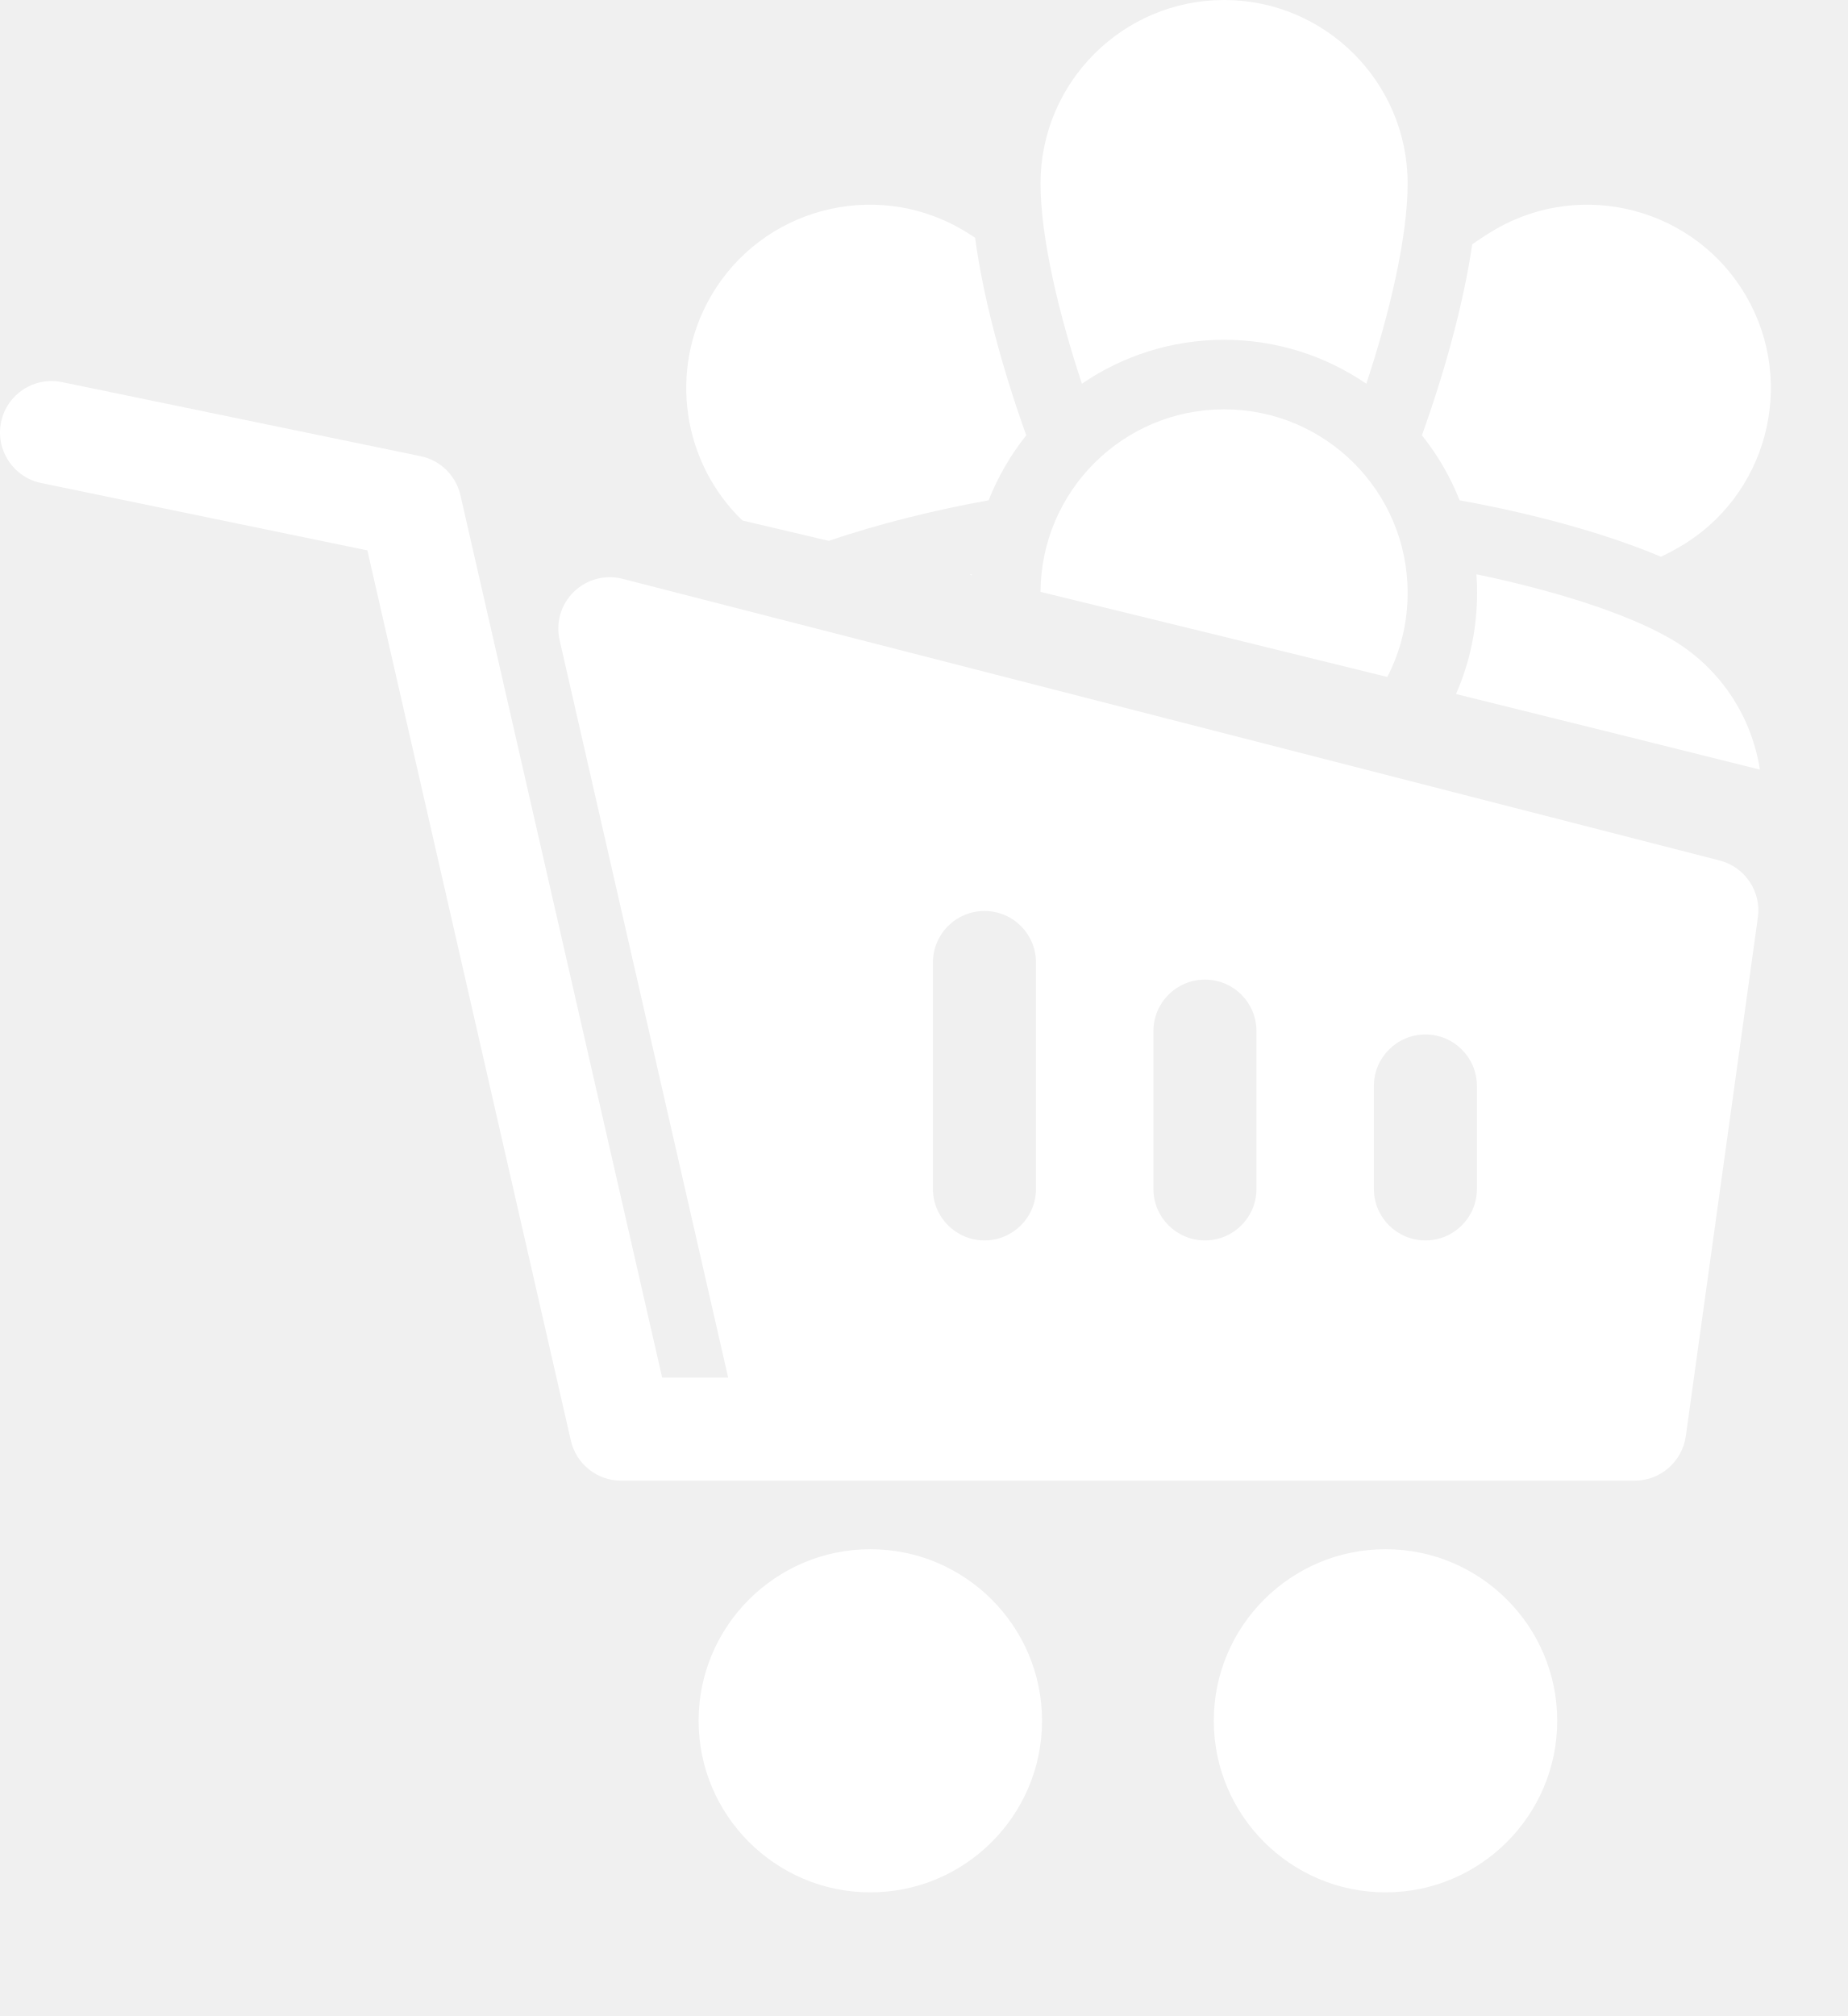
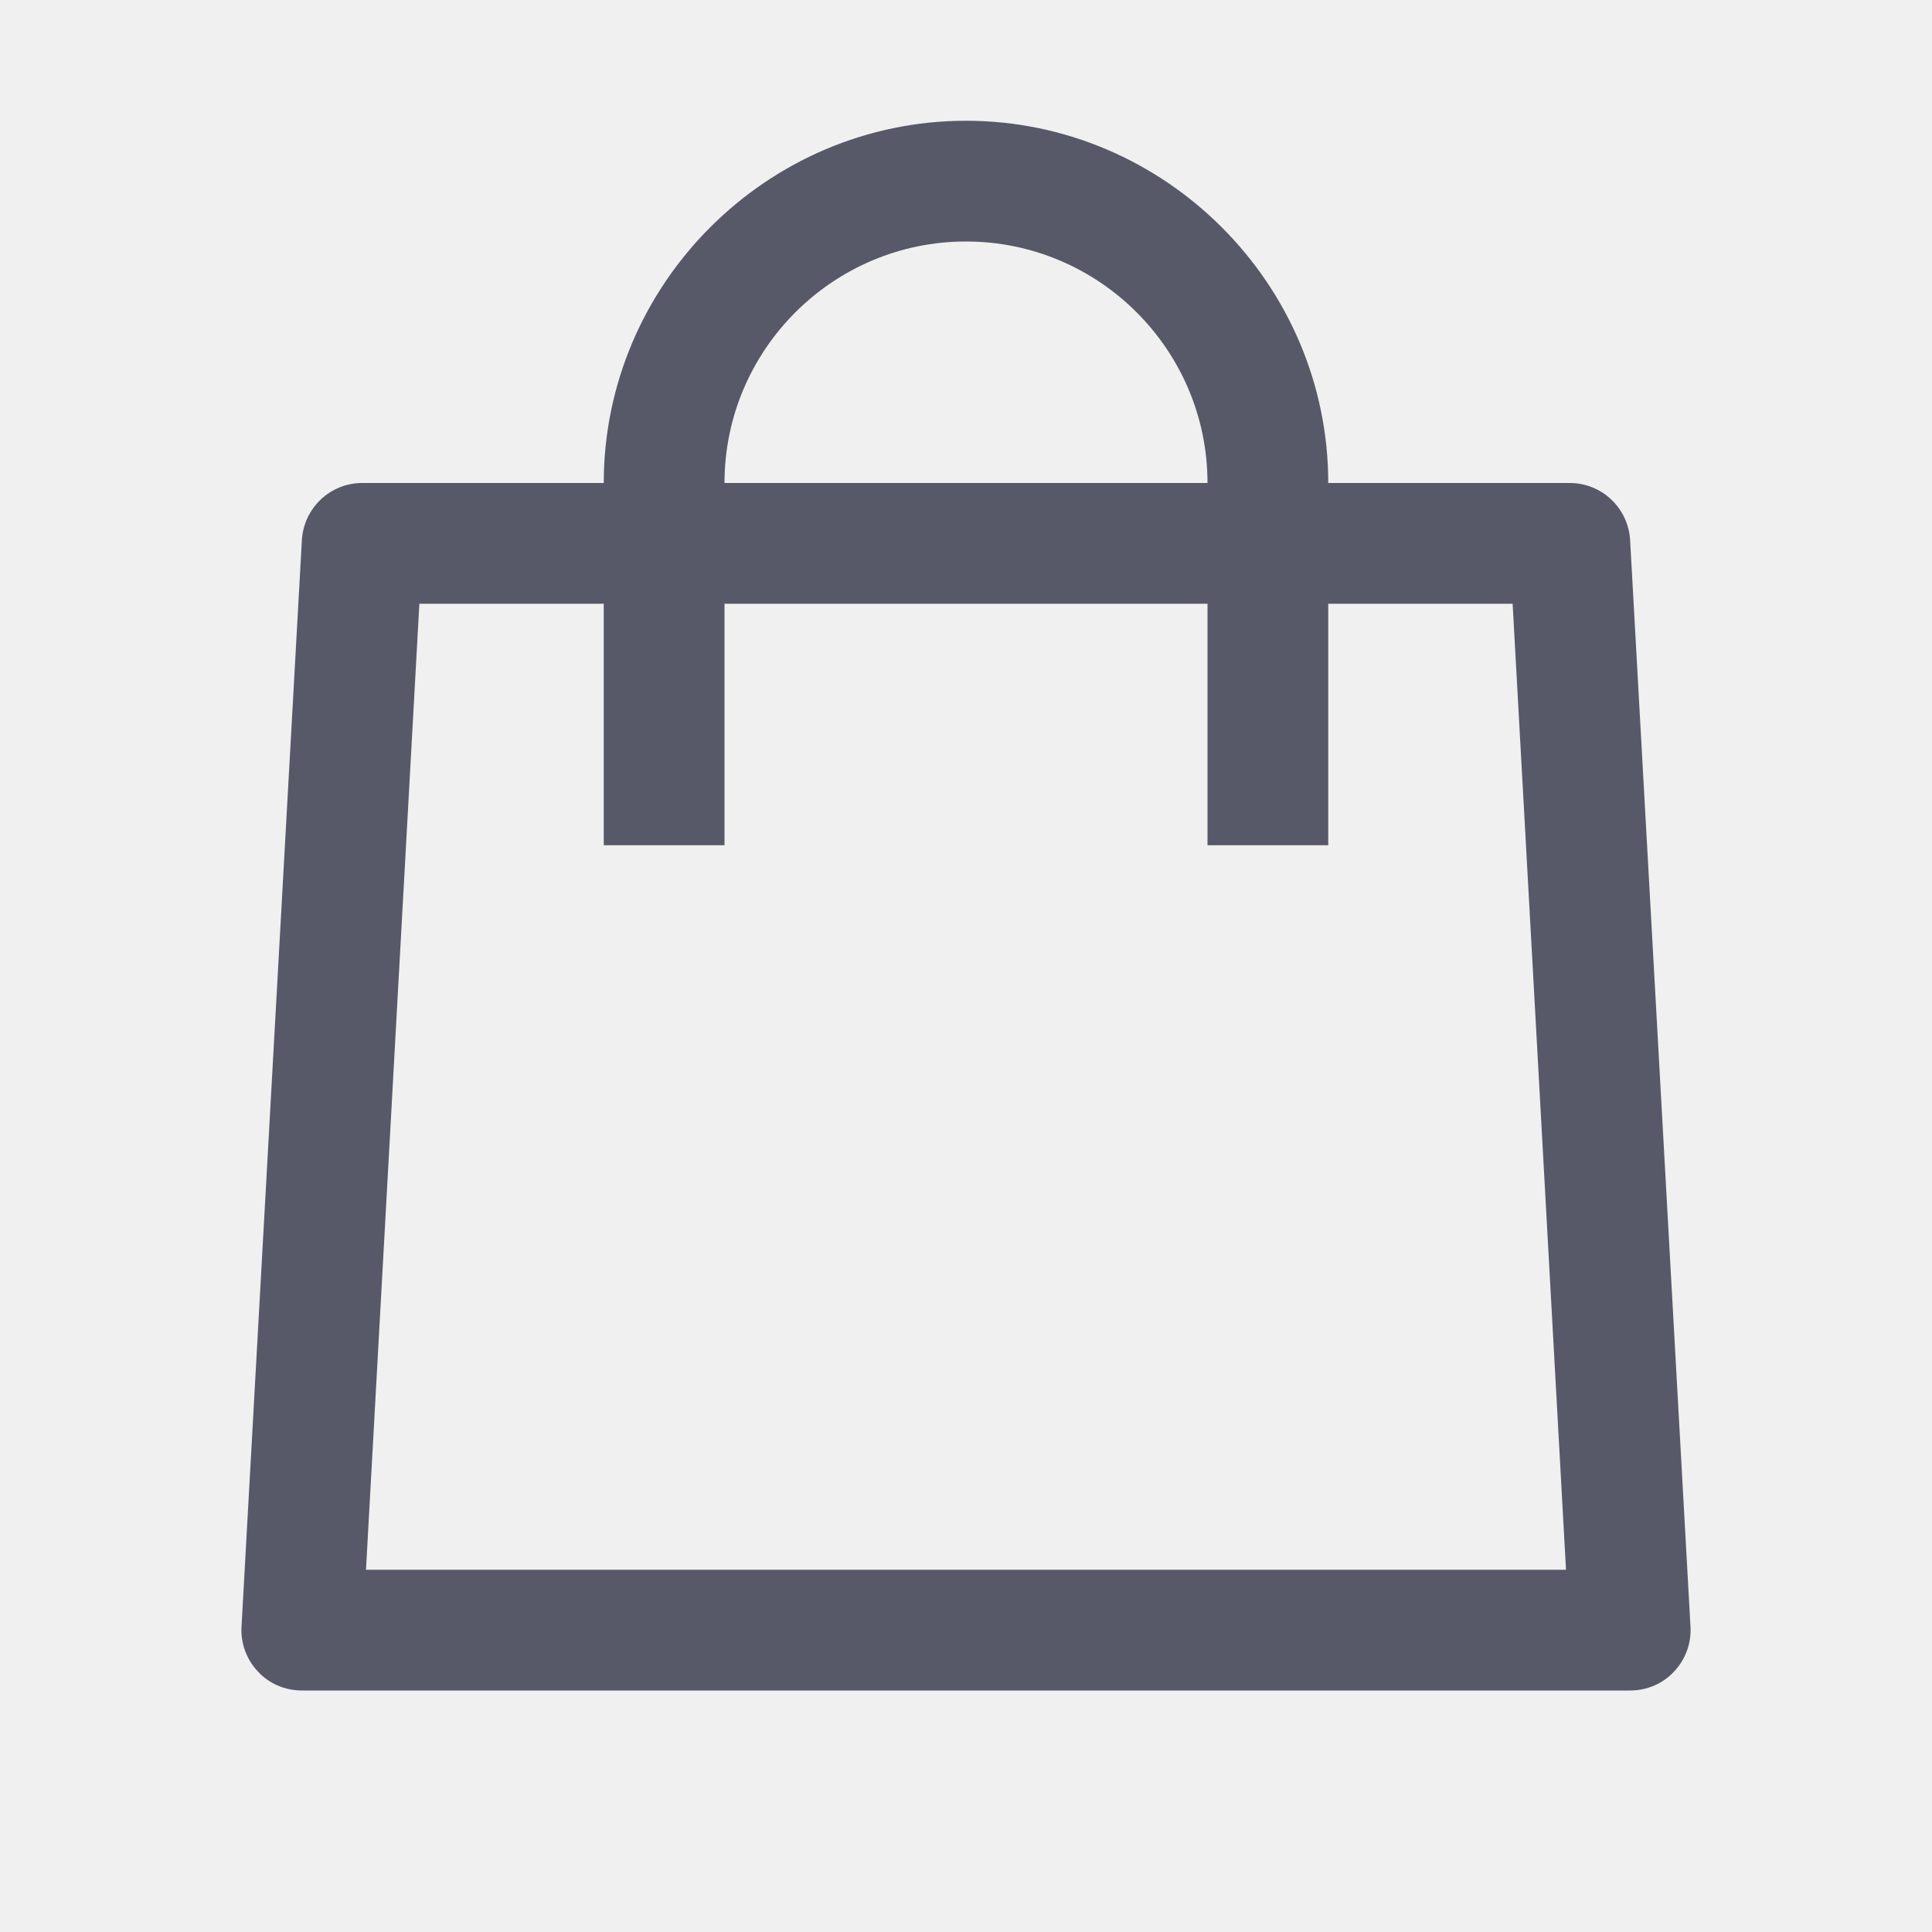
- <svg xmlns="http://www.w3.org/2000/svg" width="22" height="24" viewBox="0 0 22 24" fill="none">
-   <g clip-path="url(#clip0)">
-     <path d="M10.363 18.443C9.236 18.443 8.318 19.359 8.318 20.485C8.318 21.612 9.236 22.528 10.363 22.528C11.49 22.528 12.407 21.612 12.407 20.485C12.407 19.359 11.49 18.443 10.363 18.443Z" fill="white" />
-     <path d="M16.497 18.443C15.369 18.443 14.452 19.359 14.452 20.485C14.452 21.612 15.369 22.528 16.497 22.528C17.624 22.528 18.541 21.612 18.541 20.485C18.541 19.359 17.624 18.443 16.497 18.443Z" fill="white" />
-     <path d="M20.475 10.244L7.413 6.891C7.206 6.837 6.986 6.896 6.833 7.045C6.679 7.194 6.615 7.412 6.663 7.62L8.67 16.4H7.884L5.482 5.895C5.428 5.661 5.243 5.479 5.008 5.431L0.738 4.549C0.406 4.48 0.081 4.694 0.013 5.025C-0.056 5.357 0.158 5.681 0.489 5.75L4.374 6.552L6.797 17.15C6.861 17.429 7.109 17.627 7.395 17.627H19.464C19.769 17.627 20.029 17.4 20.072 17.098L20.93 10.922C20.973 10.613 20.777 10.322 20.475 10.244ZM12.335 14.154C12.335 14.492 12.061 14.767 11.722 14.767C11.383 14.767 11.108 14.492 11.108 14.154V11.458C11.108 11.119 11.383 10.845 11.722 10.845C12.061 10.845 12.335 11.119 12.335 11.458V14.154ZM14.96 14.154C14.96 14.492 14.686 14.767 14.347 14.767C14.008 14.767 13.733 14.492 13.733 14.154V12.275C13.733 11.936 14.008 11.662 14.347 11.662C14.686 11.662 14.96 11.936 14.96 12.275V14.154ZM17.585 14.154C17.585 14.492 17.311 14.767 16.972 14.767C16.633 14.767 16.358 14.492 16.358 14.154V12.928C16.358 12.59 16.633 12.315 16.972 12.315C17.311 12.315 17.585 12.59 17.585 12.928V14.154Z" fill="white" />
-   </g>
-   <path fill-rule="evenodd" clip-rule="evenodd" d="M16.268 4.568C15.785 4.238 15.202 4.045 14.575 4.045C13.948 4.045 13.365 4.238 12.882 4.568C12.602 3.725 12.389 2.816 12.389 2.185C12.389 0.98 13.37 0 14.575 0C15.78 0 16.76 0.98 16.76 2.185C16.76 2.816 16.548 3.725 16.268 4.568ZM11.546 6.842C11.554 6.844 11.562 6.846 11.57 6.848C11.57 6.844 11.57 6.841 11.57 6.837C11.562 6.839 11.554 6.84 11.546 6.842ZM16.518 8.059C15.185 7.73 13.752 7.378 12.389 7.046C12.396 5.845 13.372 4.873 14.575 4.873C15.782 4.873 16.76 5.851 16.76 7.058C16.76 7.419 16.673 7.759 16.518 8.059ZM20.954 9.162C20.088 8.945 18.799 8.624 17.336 8.262C17.498 7.893 17.587 7.486 17.587 7.058C17.587 6.984 17.585 6.91 17.579 6.837C18.449 7.017 19.341 7.287 19.887 7.602C20.483 7.946 20.856 8.53 20.954 9.162ZM9.869 6.439C9.508 6.353 9.163 6.272 8.839 6.196C8.133 5.516 7.951 4.416 8.463 3.529C9.065 2.485 10.404 2.127 11.448 2.729C11.501 2.76 11.555 2.793 11.61 2.83C11.708 3.567 11.948 4.428 12.219 5.182C12.034 5.415 11.882 5.675 11.771 5.956C11.143 6.069 10.466 6.234 9.869 6.439ZM19.993 6.514C19.926 6.553 19.853 6.591 19.776 6.628C19.08 6.333 18.189 6.102 17.379 5.956C17.268 5.675 17.116 5.415 16.93 5.182C17.192 4.455 17.424 3.629 17.529 2.909C17.624 2.842 17.718 2.781 17.807 2.729C18.851 2.127 20.19 2.485 20.793 3.529C21.395 4.573 21.036 5.912 19.993 6.514Z" fill="white" />
-   <defs>
-     <clipPath id="clip0">
-       <rect width="20.936" height="20.936" fill="white" transform="translate(0 3.06384)" />
-     </clipPath>
-   </defs>
+ <svg xmlns="http://www.w3.org/2000/svg" viewBox="0 0 16 16">
+   <path d="M8 1C6.352 1 5 2.352 5 4L3 4C2.734 4 2.516 4.207 2.5 4.473L2 13.473C1.992 13.609 2.043 13.746 2.137 13.844C2.23 13.945 2.363 14 2.5 14L13.5 14C13.637 14 13.77 13.945 13.863 13.844C13.957 13.746 14.008 13.609 14 13.473L13.5 4.473C13.484 4.207 13.266 4 13 4L11 4C11 2.352 9.648 1 8 1 Z M 8 2C9.102 2 10 2.898 10 4L6 4C6 2.898 6.898 2 8 2 Z M 3.473 5L5 5L5 7L6 7L6 5L10 5L10 7L11 7L11 5L12.527 5L12.969 13L3.031 13Z" fill="#575969" />
</svg>
